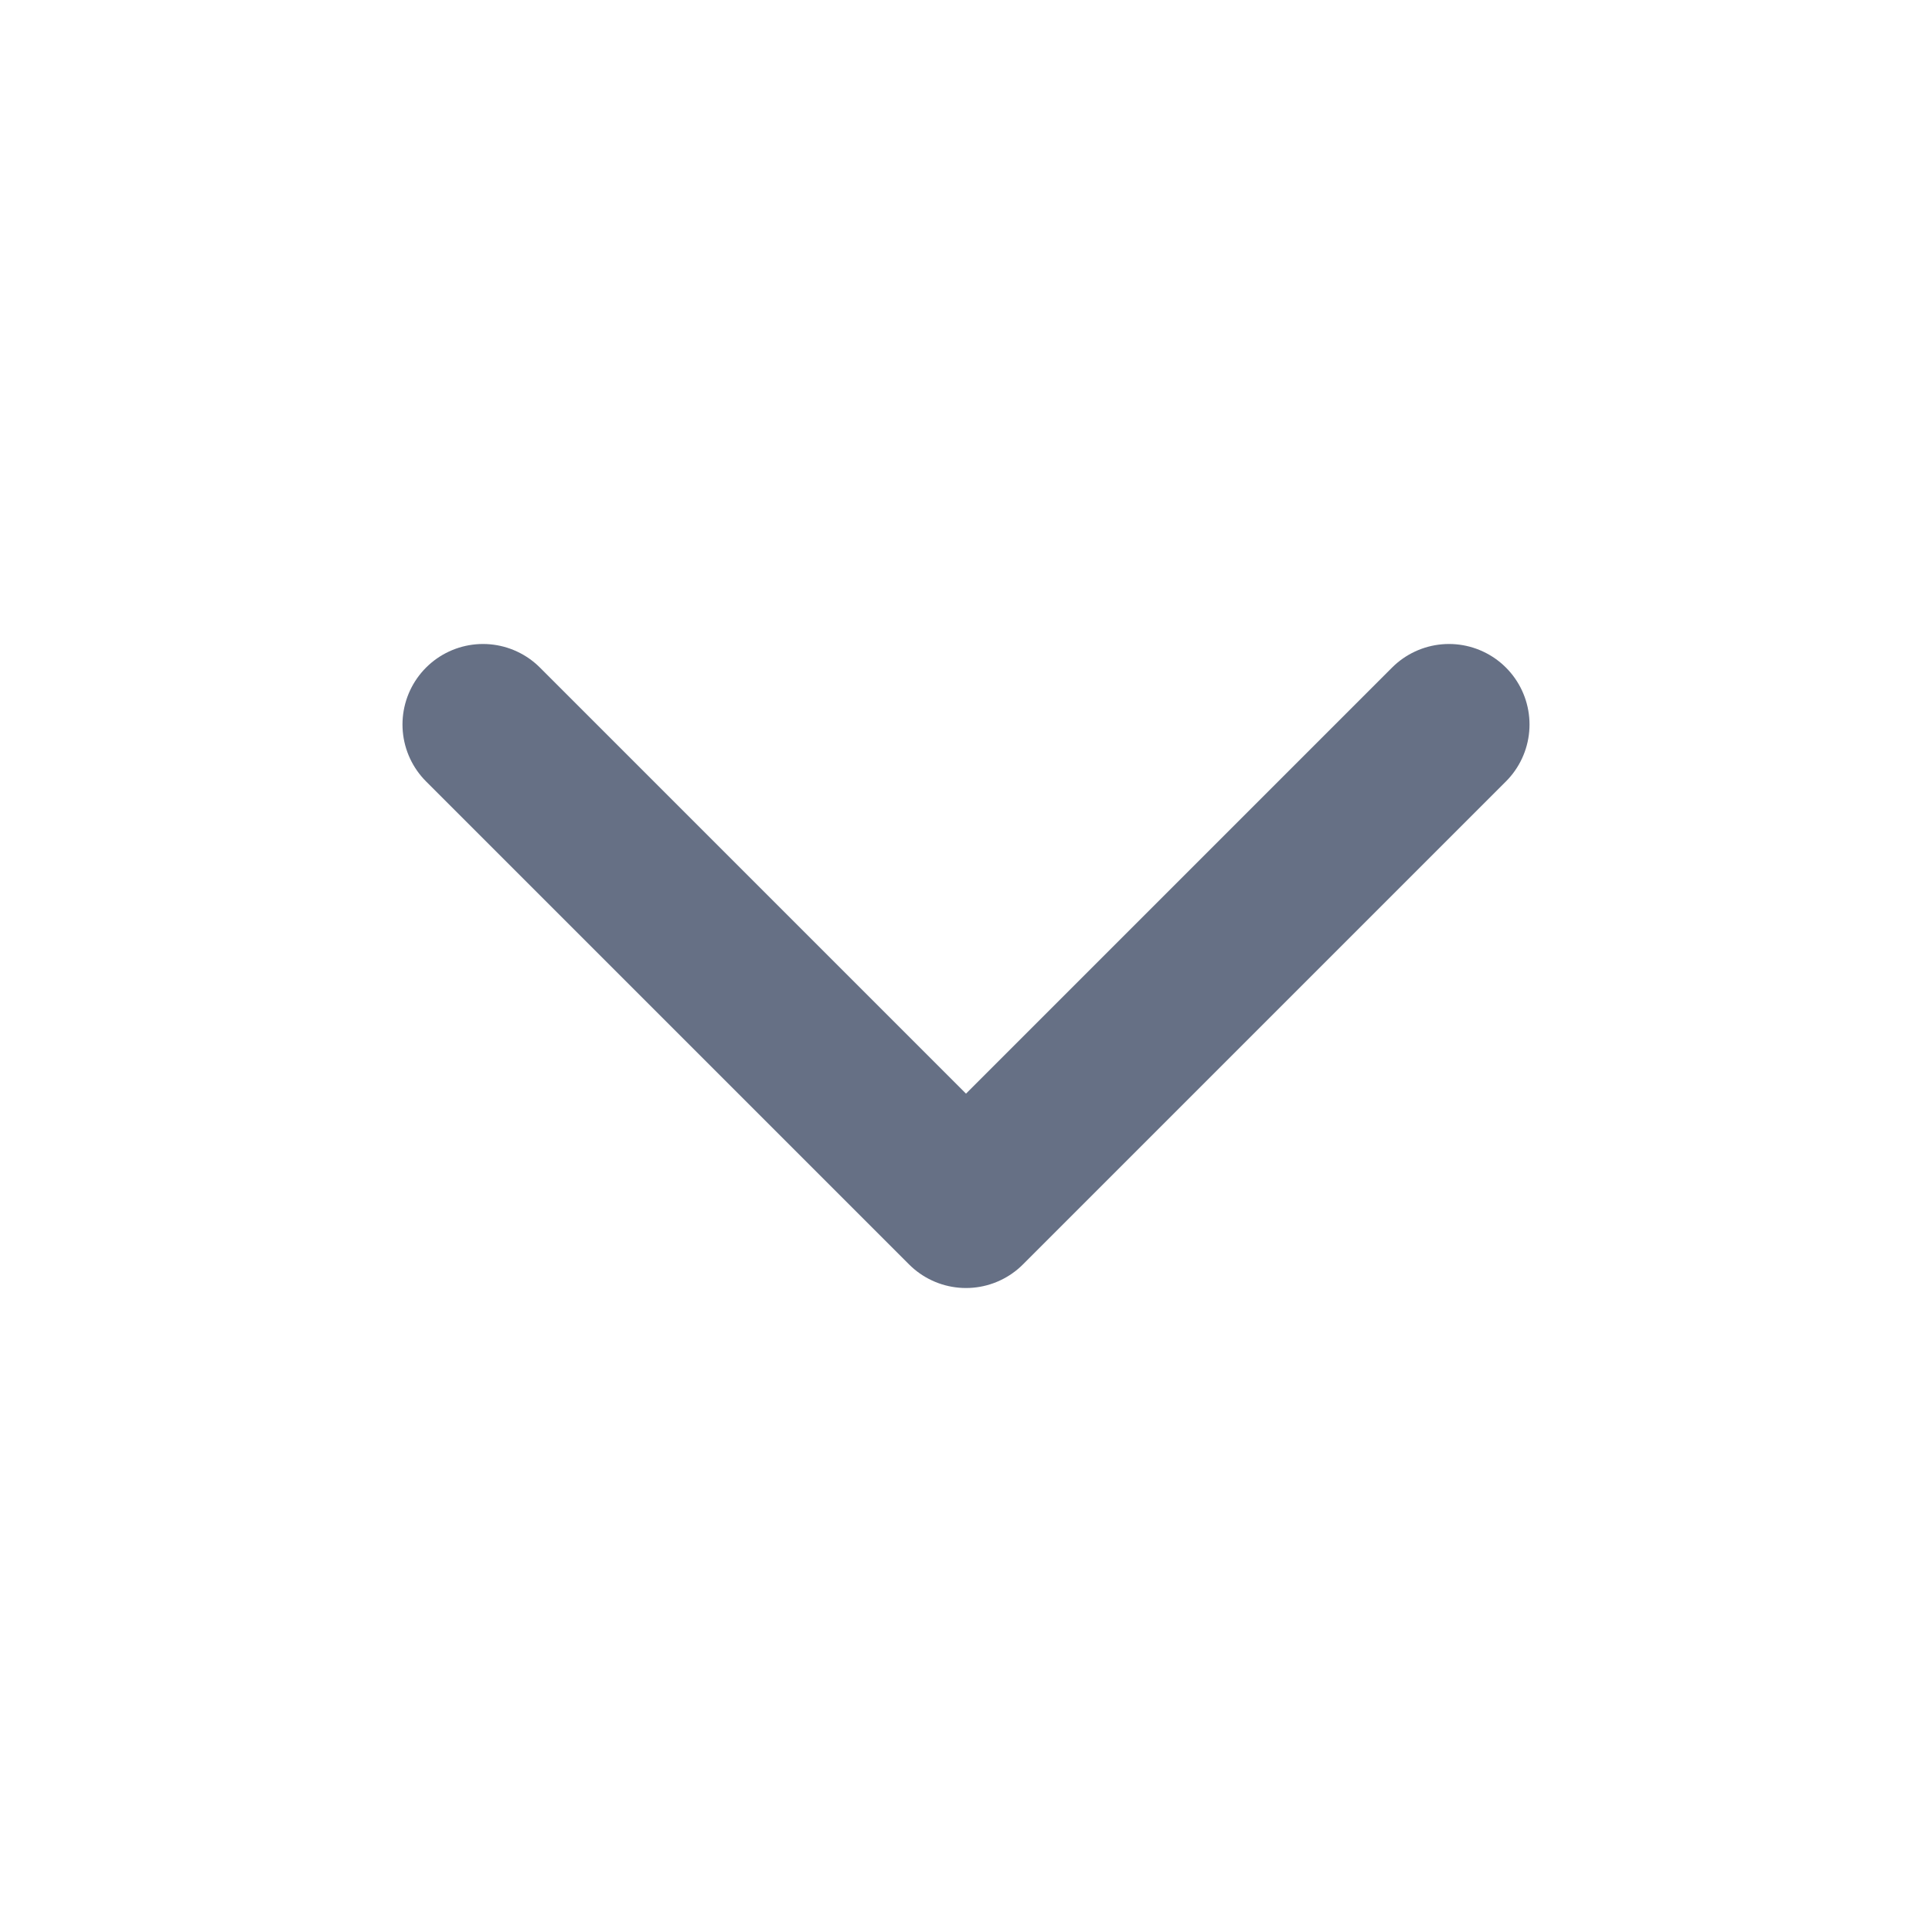
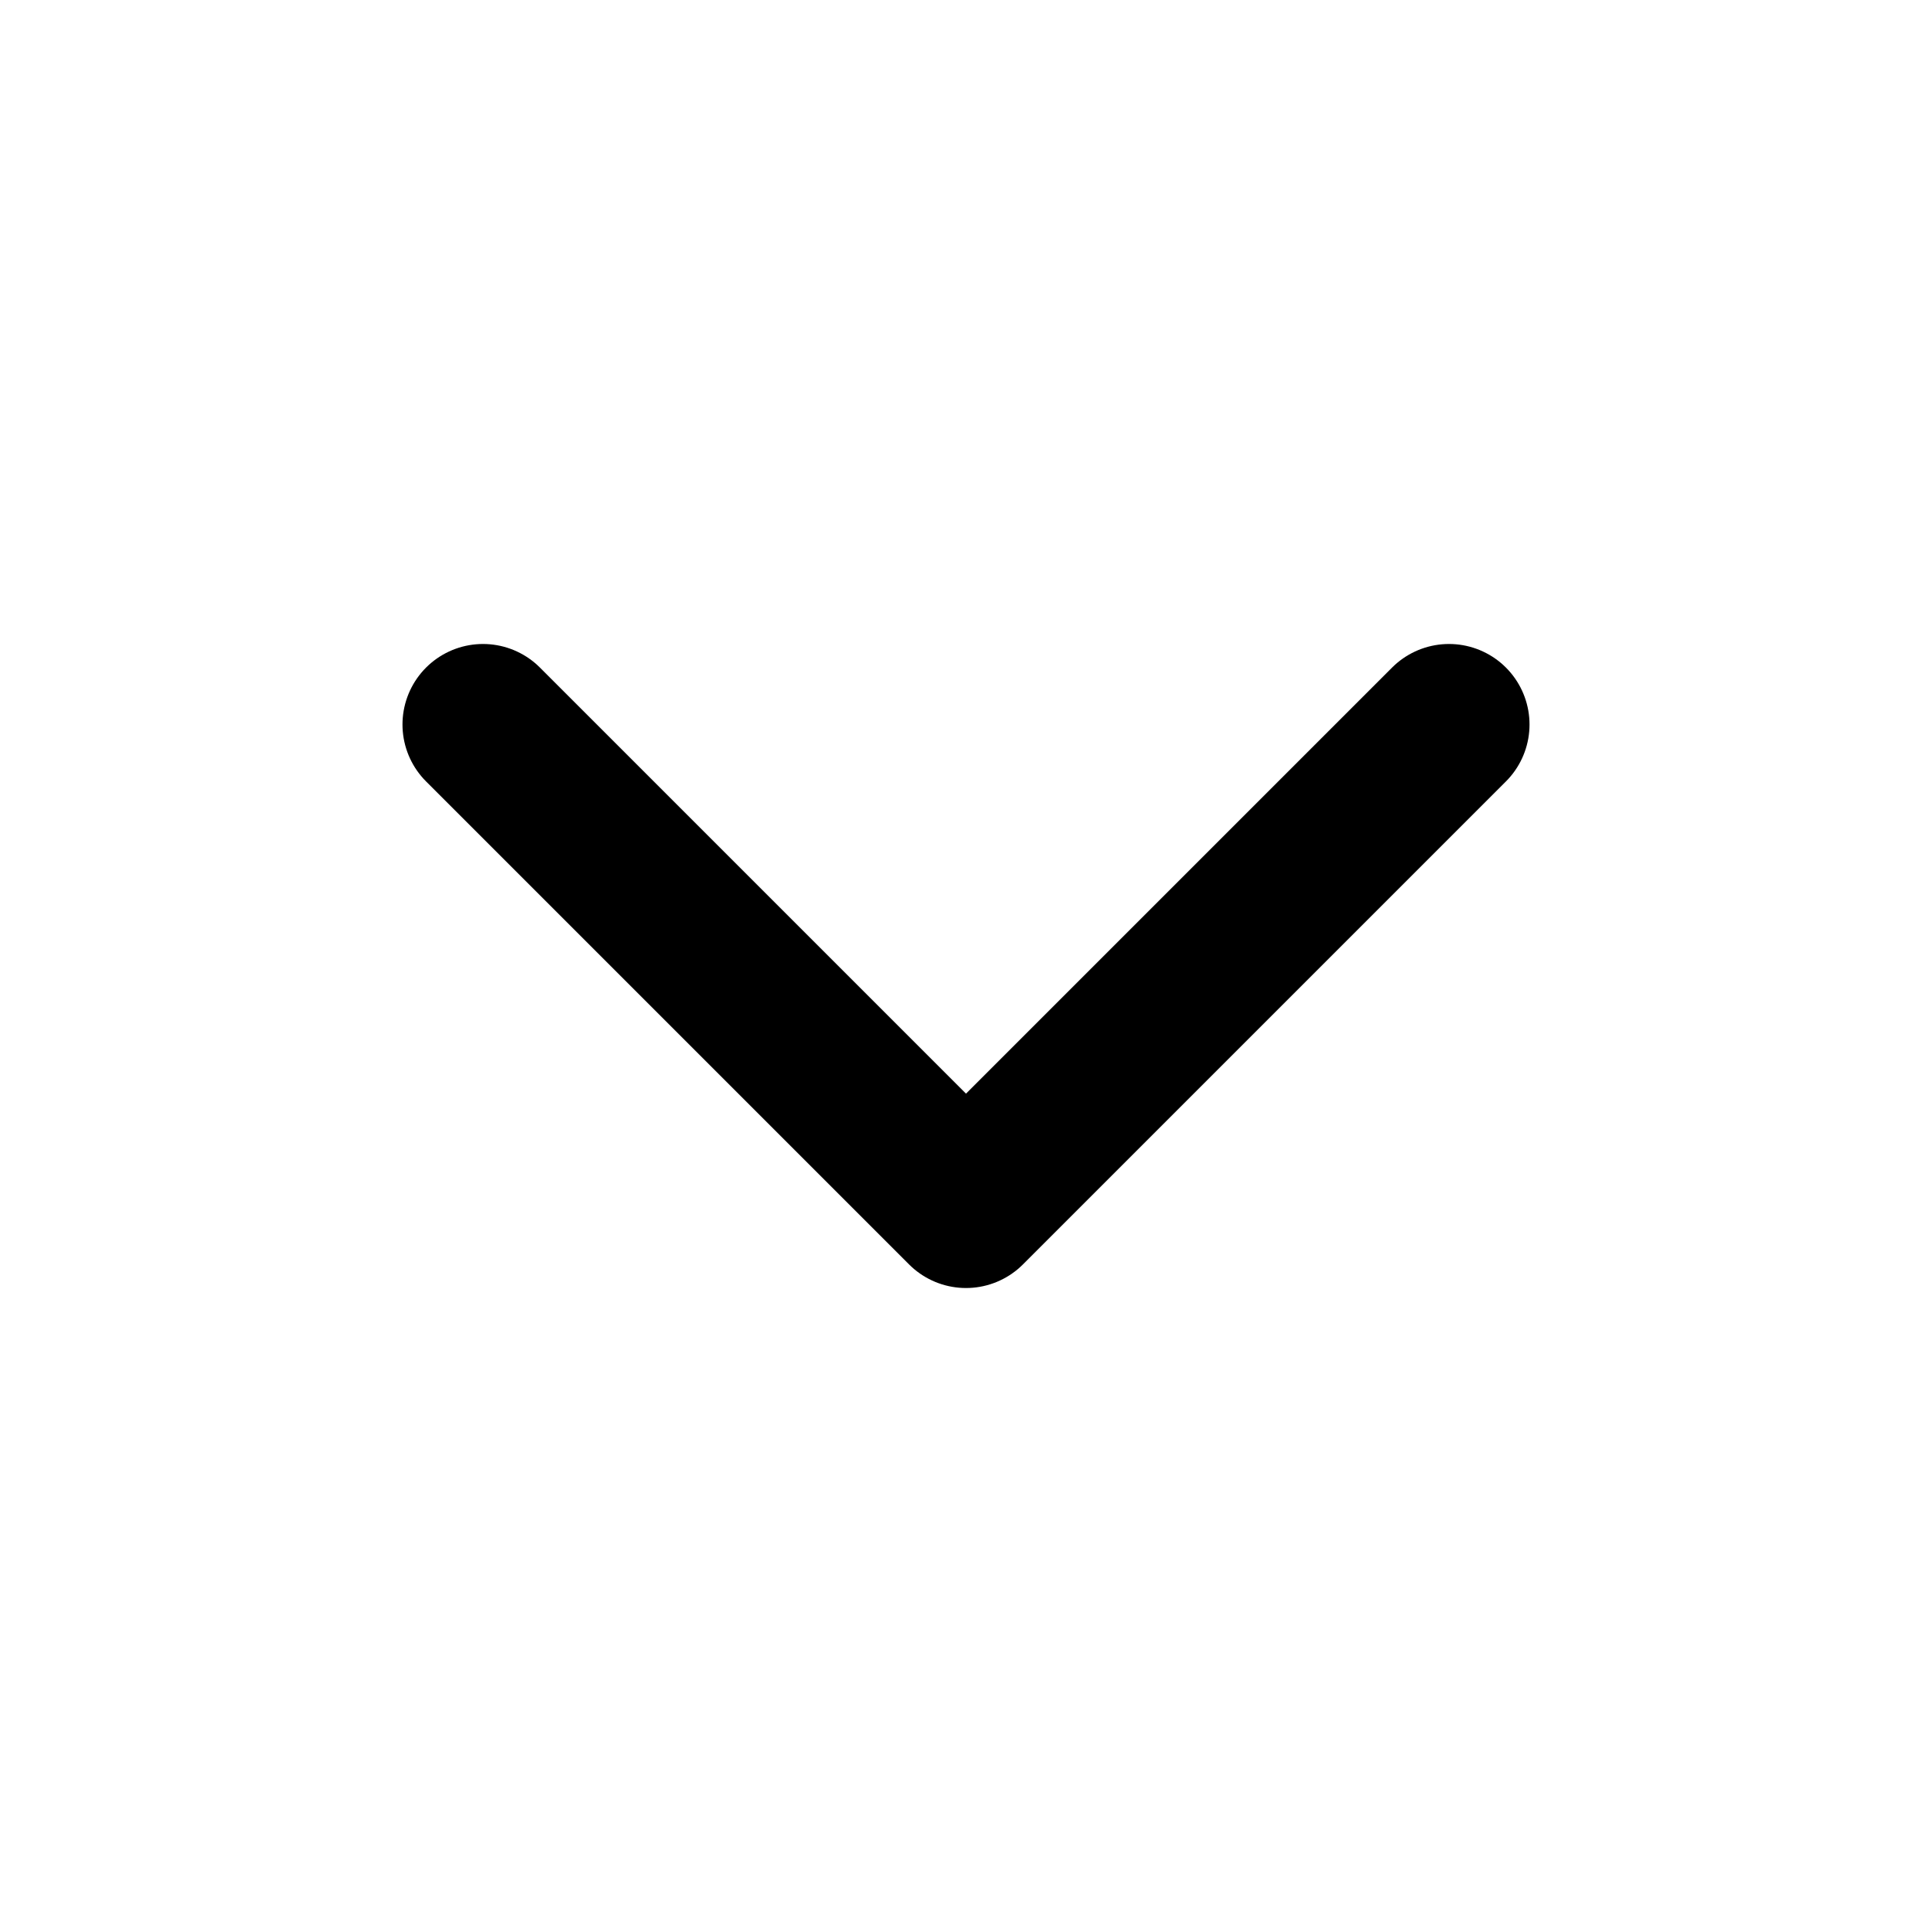
- <svg xmlns="http://www.w3.org/2000/svg" width="20" height="20" viewBox="0 0 20 20" fill="none">
-   <path d="M5 7.5L10 12.5L15 7.5" stroke="#667085" stroke-width="1.667" stroke-linecap="round" stroke-linejoin="round" />
+ <svg xmlns="http://www.w3.org/2000/svg" viewBox="0 0 20 20" fill="none">
+   <path d="M5 7.5L10 12.5L15 7.5" stroke="currentColor" stroke-width="1.667" stroke-linecap="round" stroke-linejoin="round" />
</svg>
